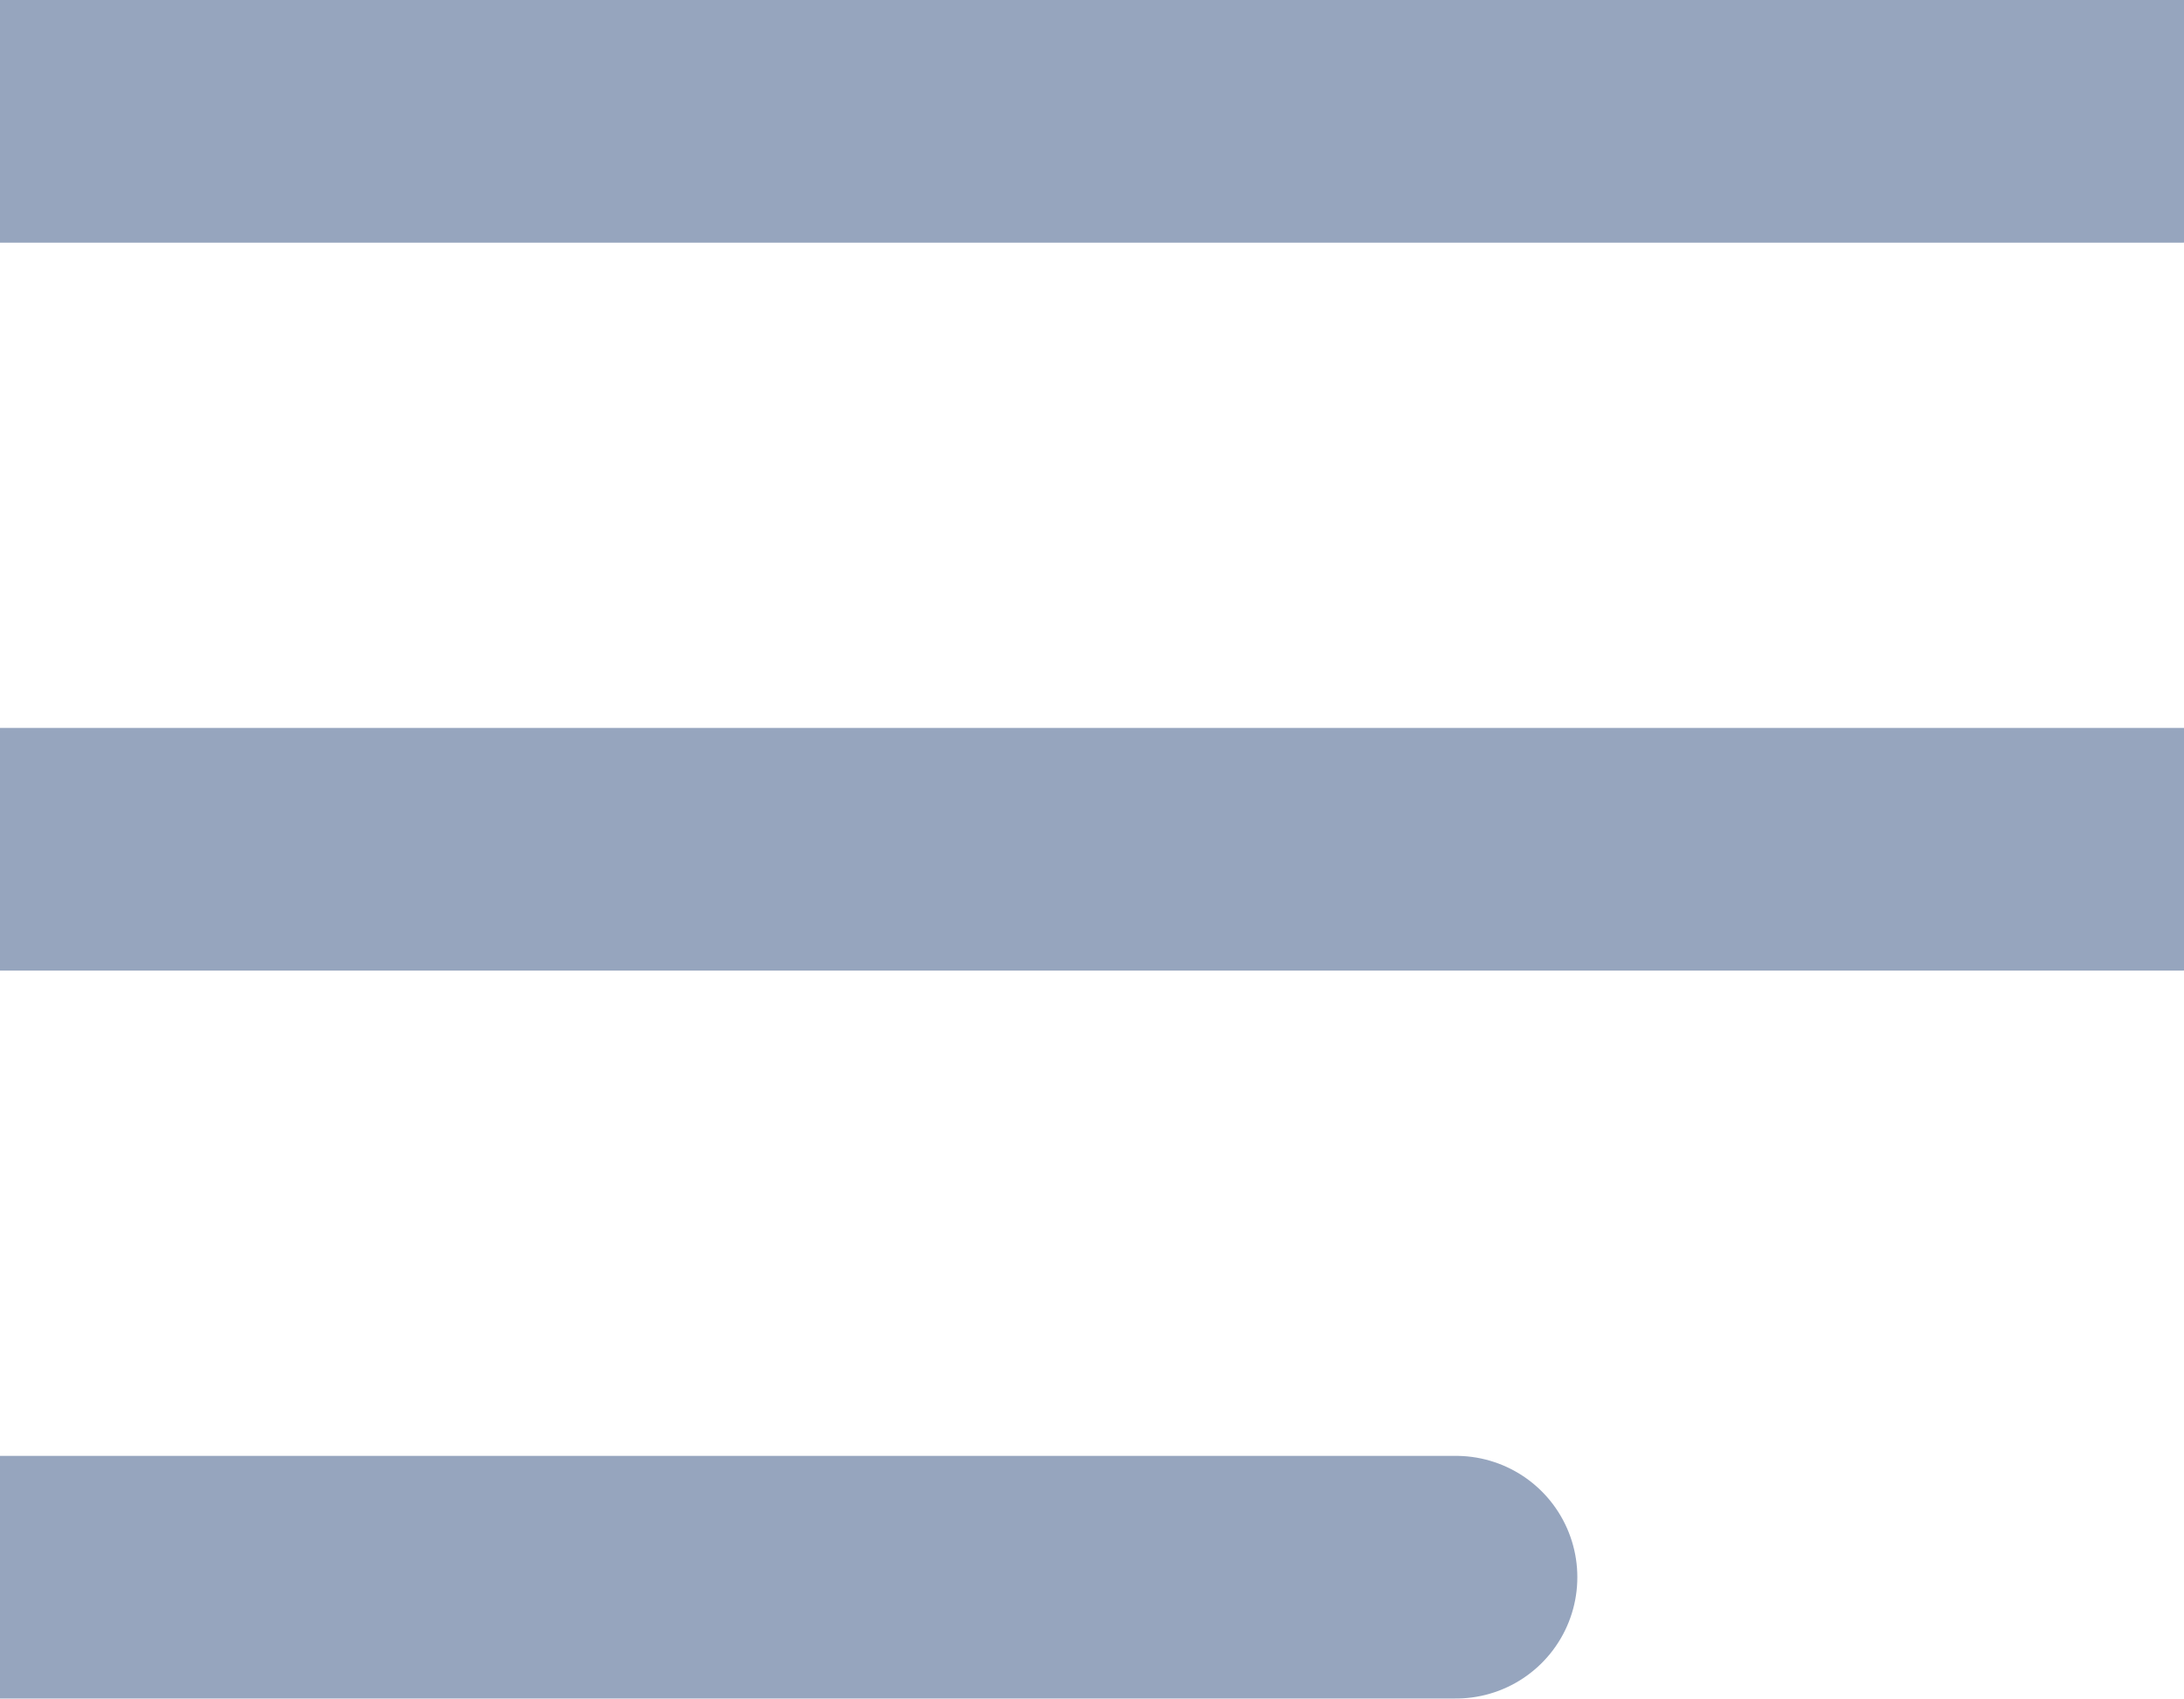
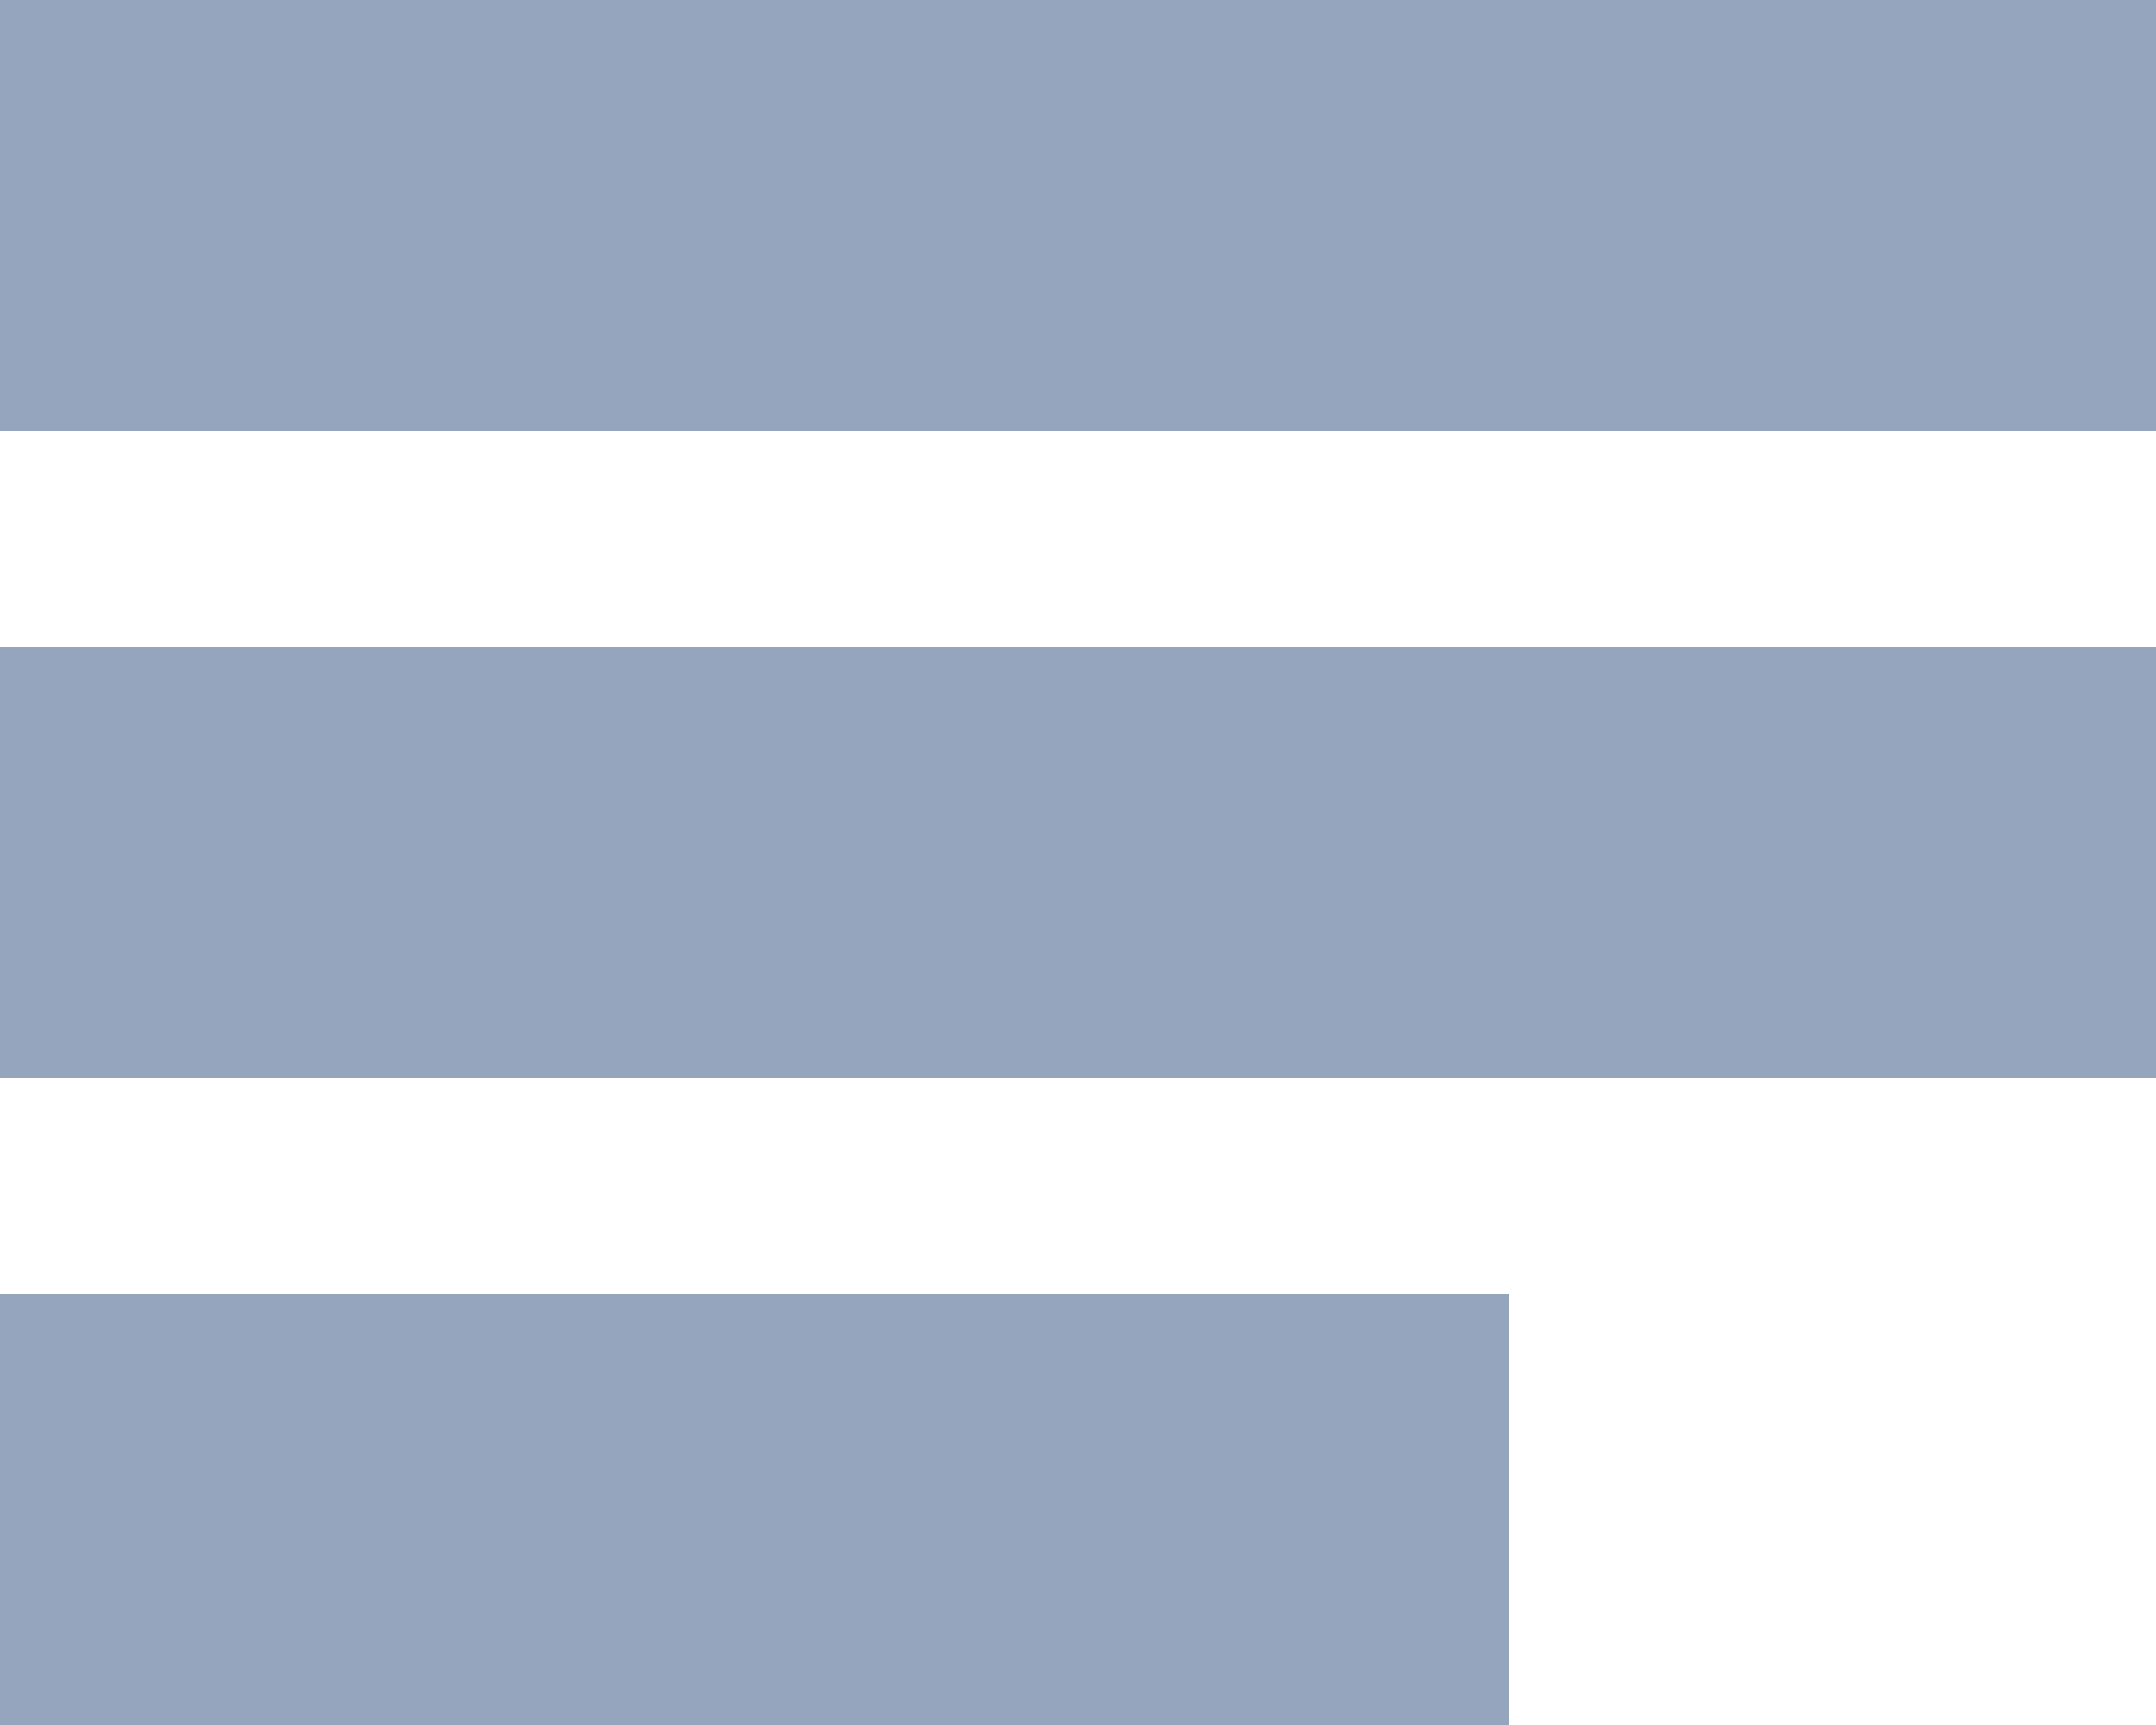
- <svg xmlns="http://www.w3.org/2000/svg" width="18" height="14">
-   <defs>
-     <clipPath id="clip_0">
-       <rect x="-28" y="-28" width="1220" height="1024" clip-rule="evenodd" />
-     </clipPath>
-   </defs>
-   <g clip-path="url(#clip_0)">
-     <path fill="none" stroke="rgb(150,165,190)" stroke-width="2" stroke-linecap="round" stroke-linejoin="round" d="M0 1L18 1M0 13L12 13M0 7L18 7" />
-   </g>
+ <svg xmlns="http://www.w3.org/2000/svg" width="20" height="16" viewBox="0 0 20 16" fill="none">
+   <path d="M19 3V4H20V3H19ZM1 3H0V4H1V3ZM19 1H20V0H19V1ZM1 1V0H0V1H1ZM13 15V16H14V15H13ZM1 15H0V16H1V15ZM13 13H14V12H13V13ZM1 13V12H0V13H1ZM19 9V10H20V9H19ZM1 9H0V10H1V9ZM19 7H20V6H19V7ZM1 7V6H0V7H1ZM19 2H1V4H19V2ZM18 1V3H20V1H18ZM1 2H19V0H1V2ZM2 3V1H0V3H2ZM13 14H1V16H13V14ZM12 13V15H14V13H12ZM1 14H13V12H1V14ZM2 15V13H0V15H2ZM19 8H1V10H19V8ZM18 7V9H20V7H18ZM1 8H19V6H1V8ZM2 9V7H0V9H2Z" fill="#96A5BE" />
</svg>
